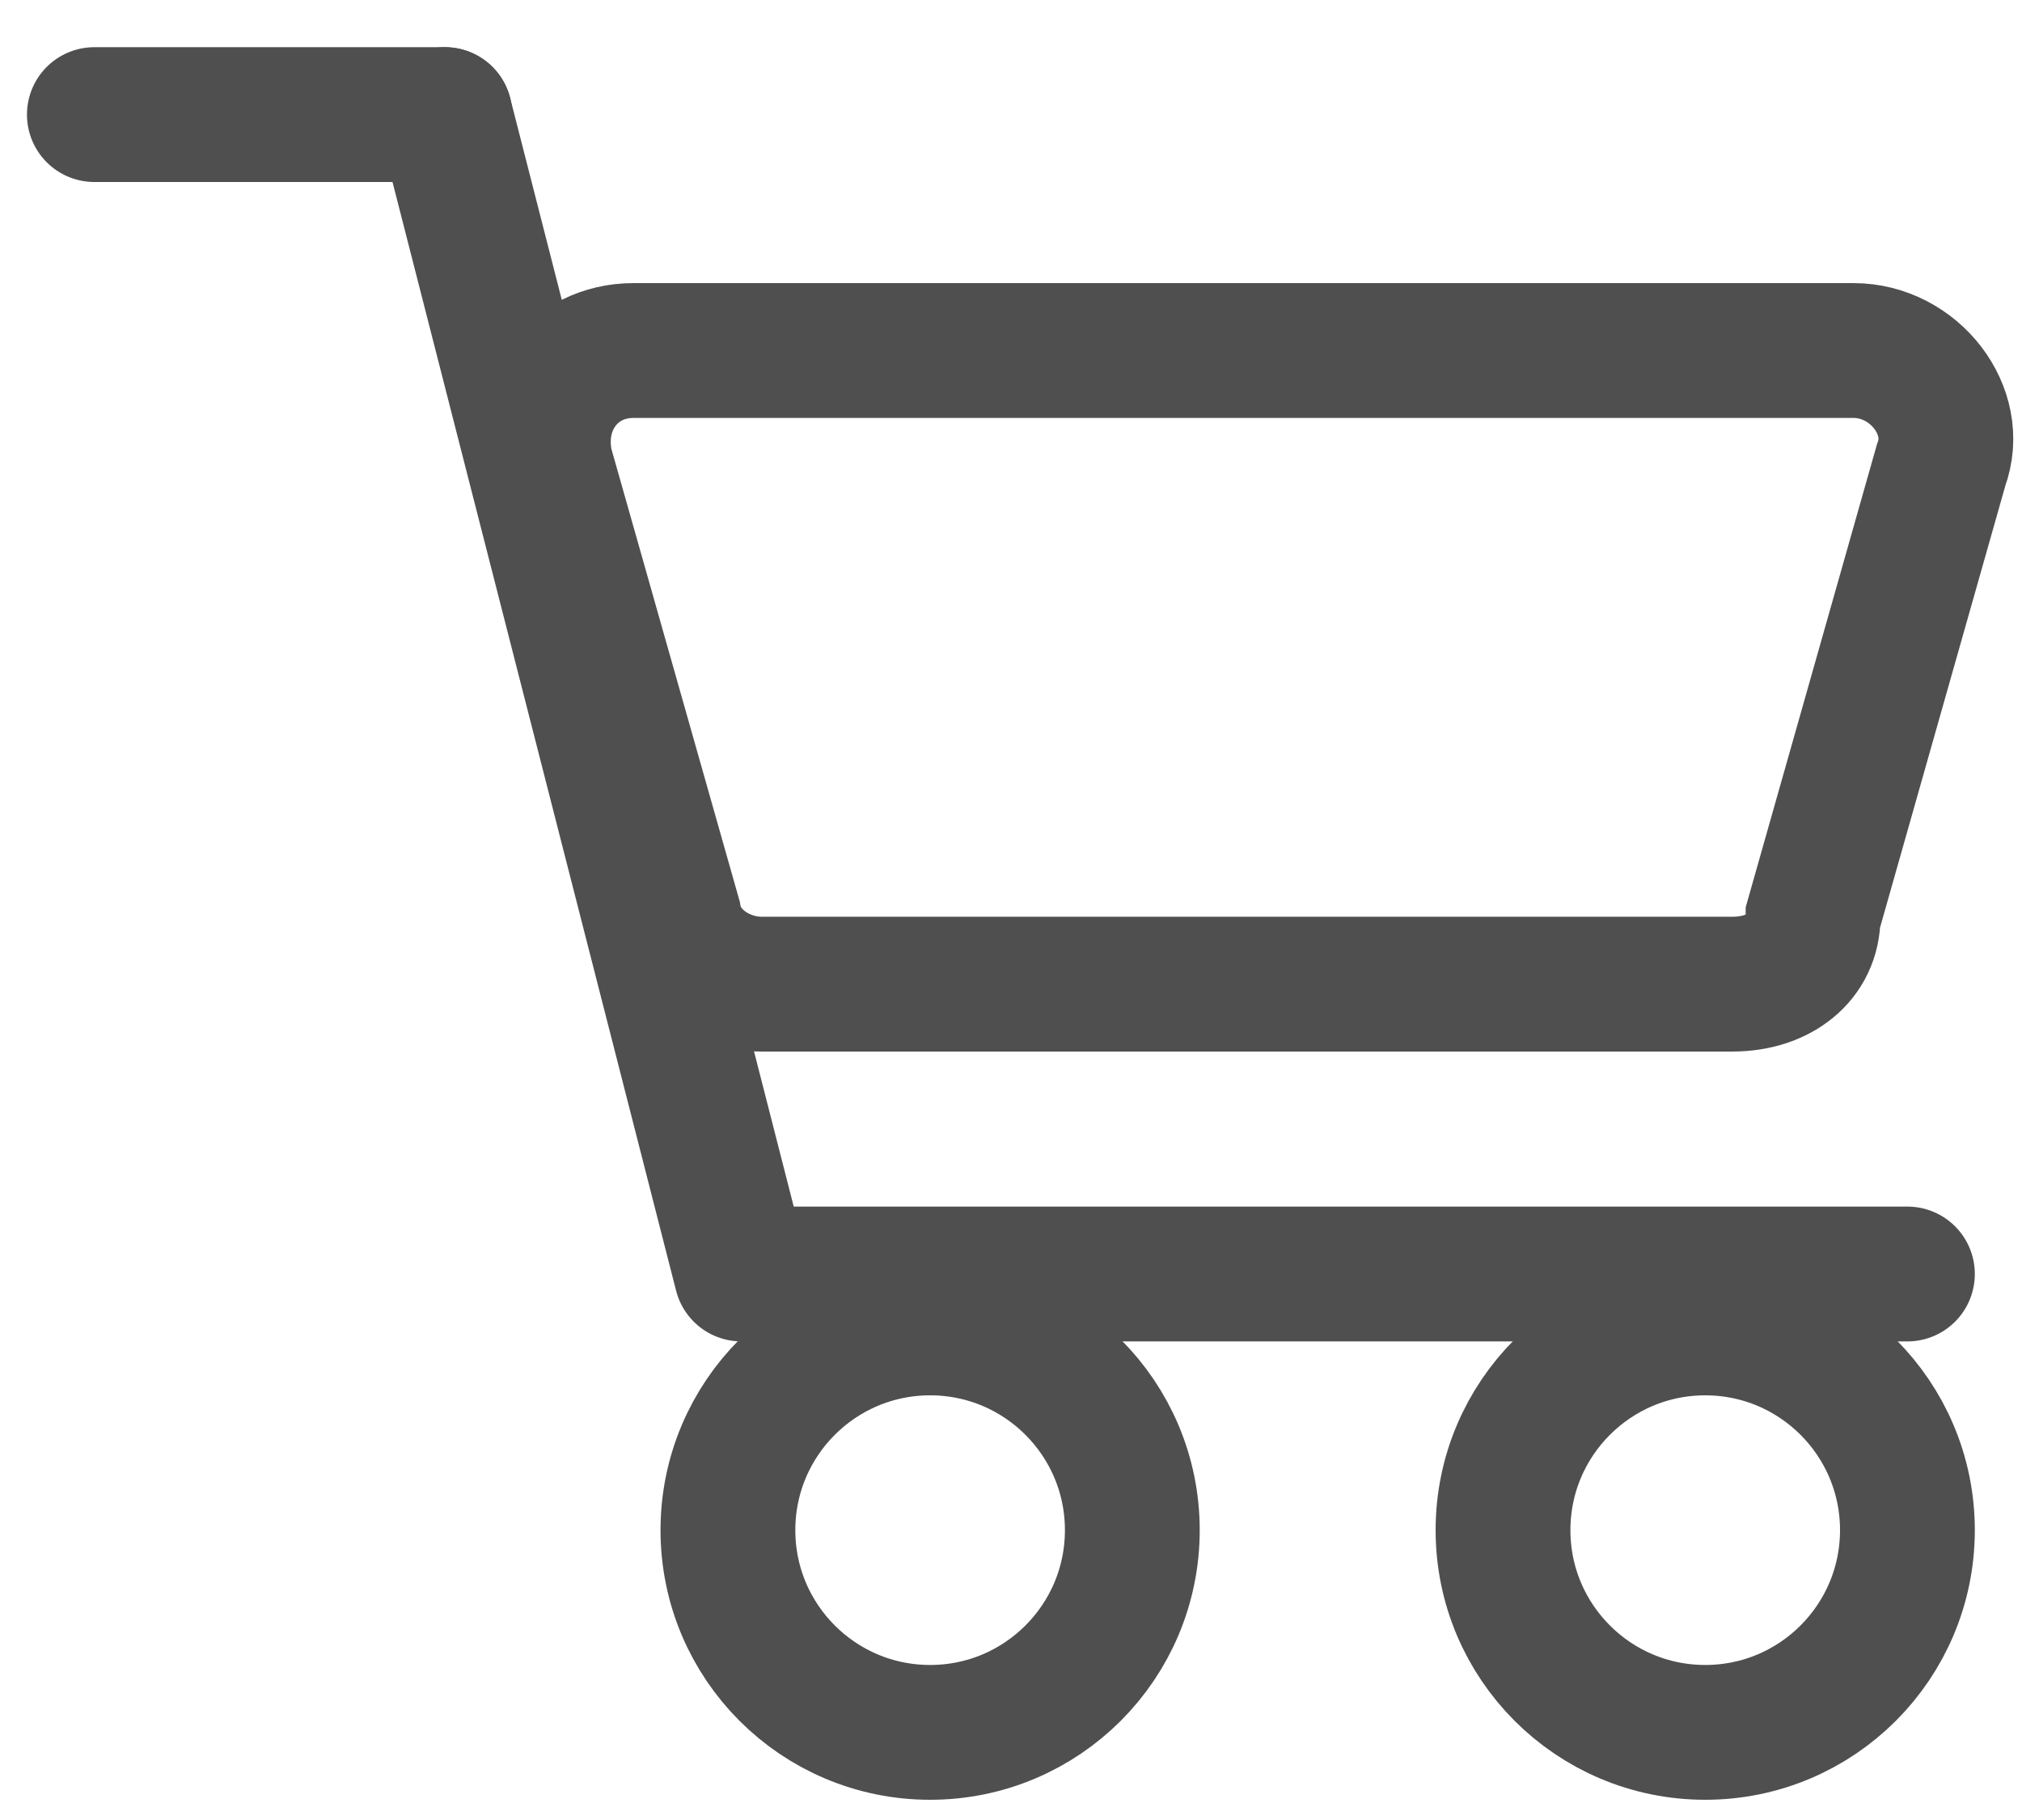
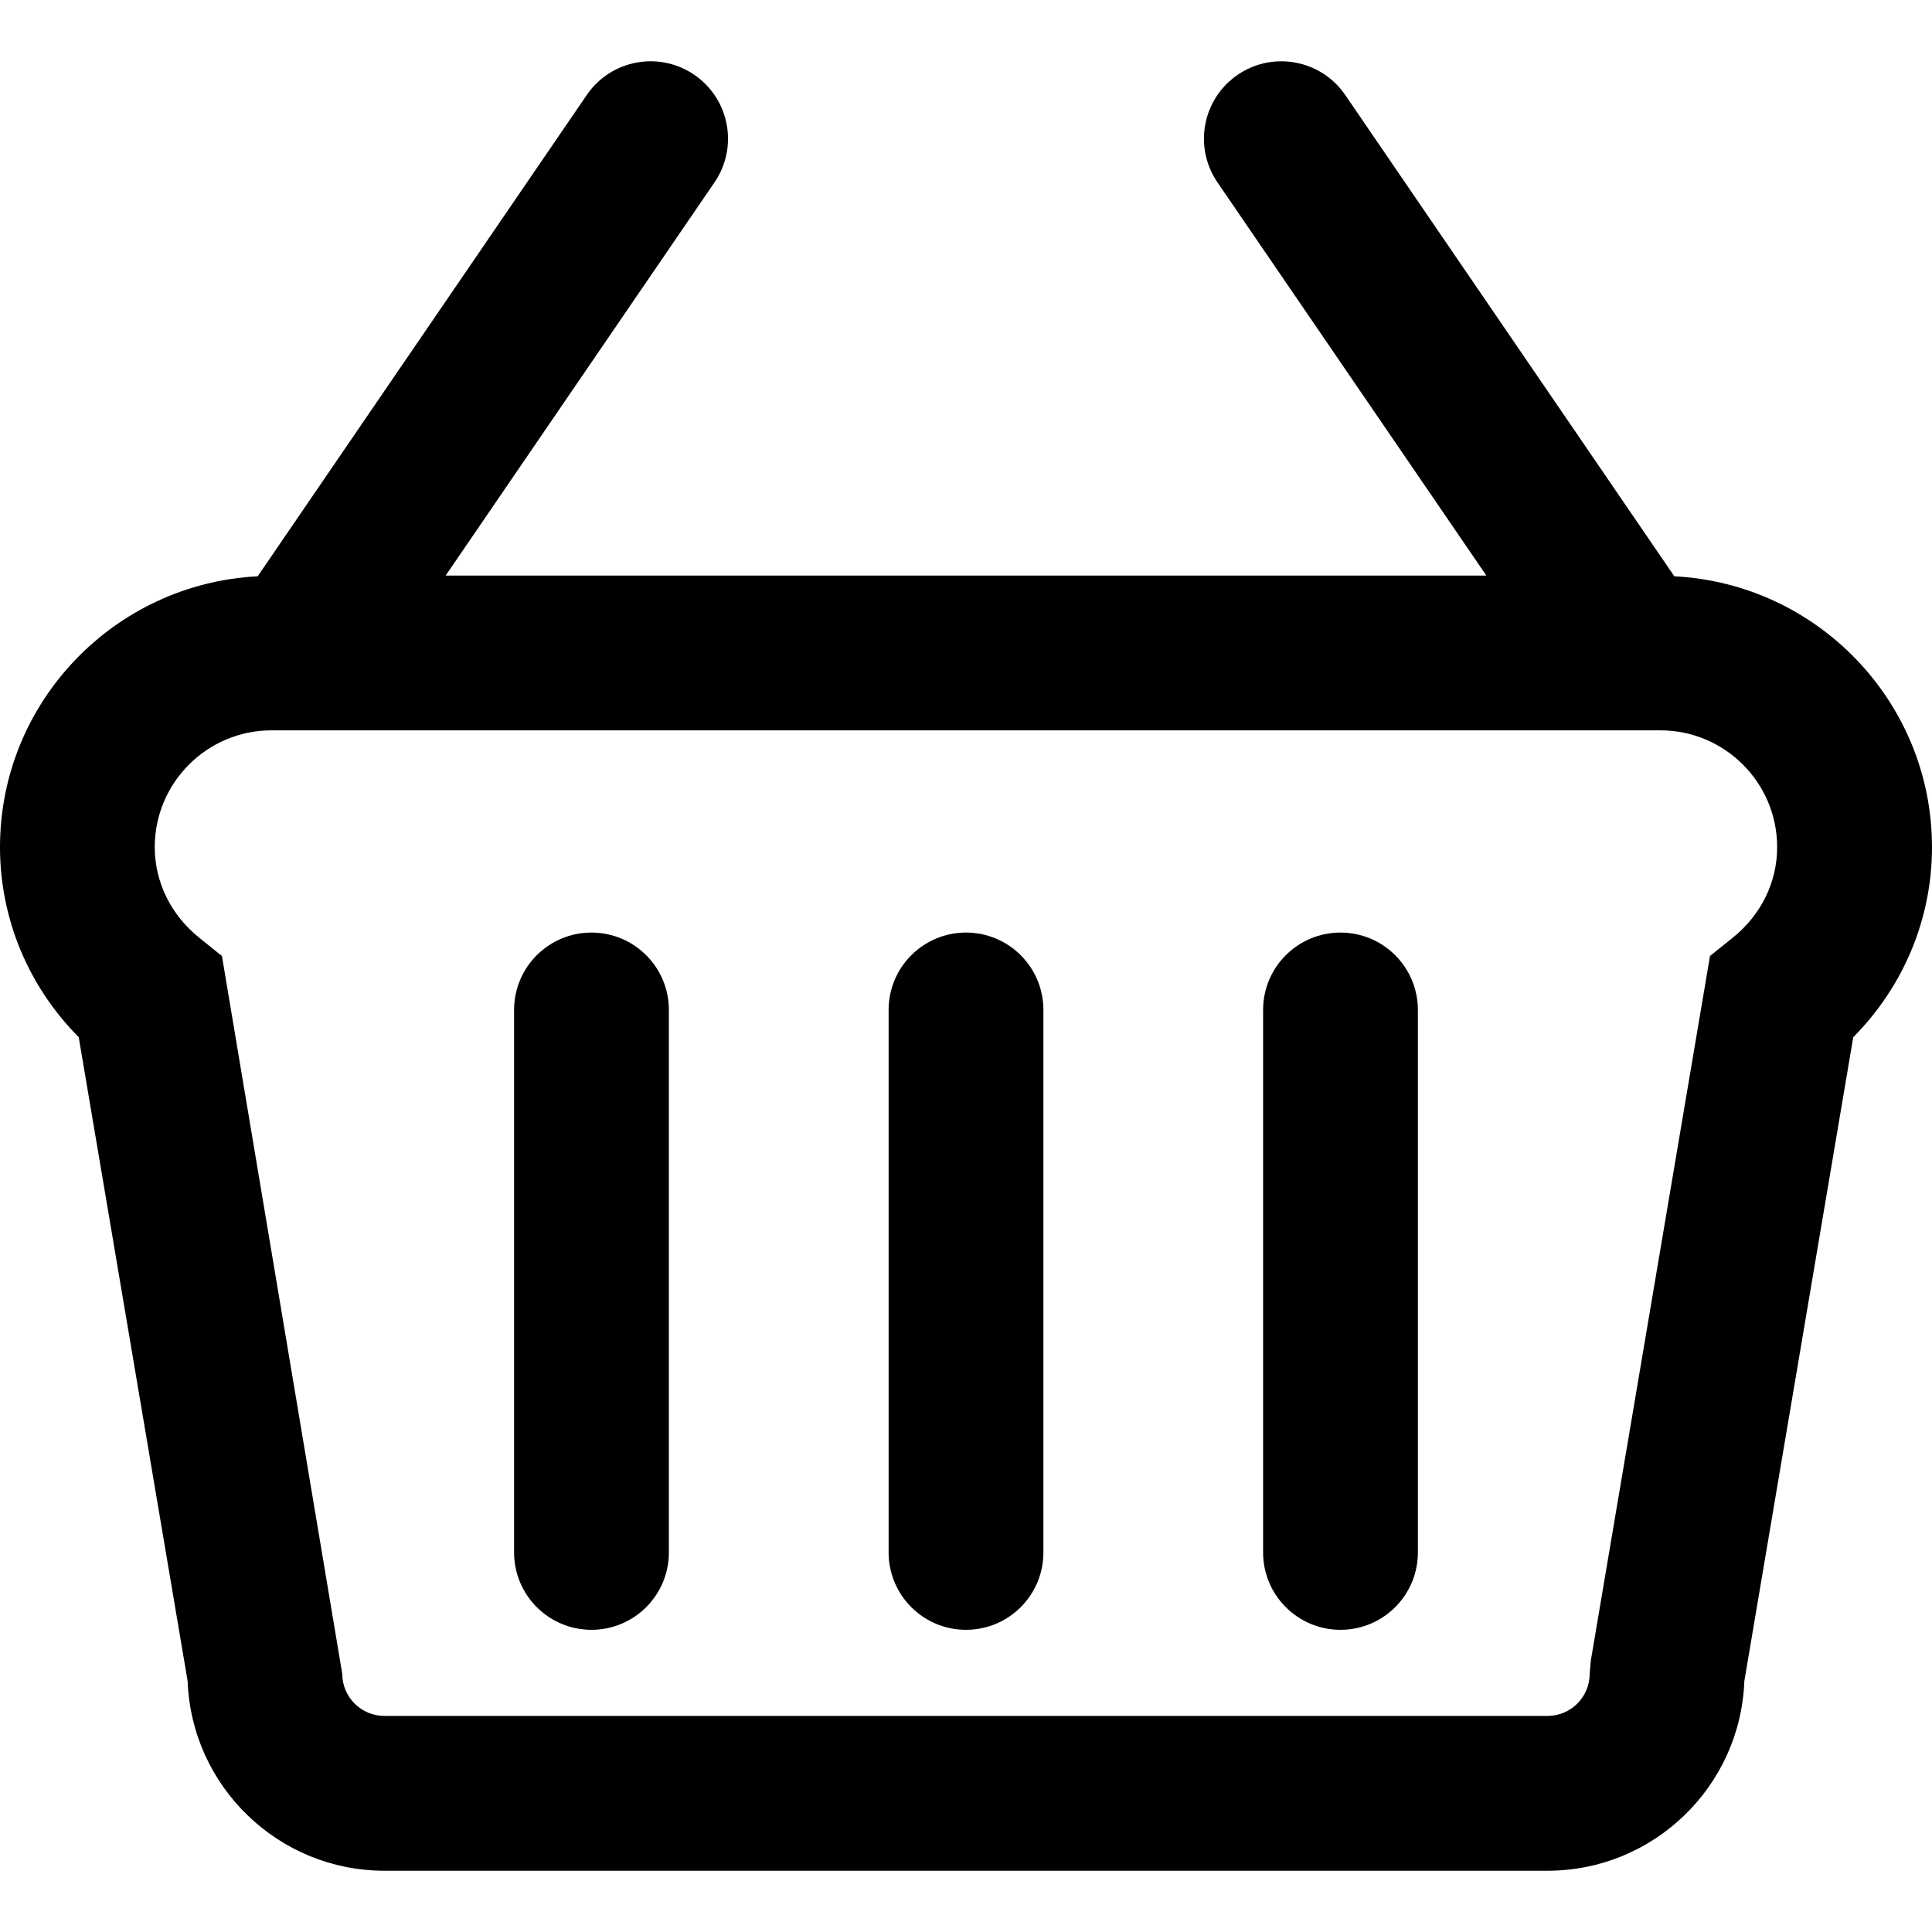
- <svg xmlns="http://www.w3.org/2000/svg" fill="none" height="27" viewBox="0 0 30 27" width="30">
-   <path d="M1.4 1.7H6.6" stroke="#4F4F4F" stroke-linecap="round" stroke-miterlimit="10" stroke-width="2" />
-   <path d="M6.6 1.7L11 18.9" stroke="#4F4F4F" stroke-linecap="round" stroke-miterlimit="10" stroke-width="2" />
-   <path d="M11.8 18.9H28.3" stroke="#4F4F4F" stroke-linecap="round" stroke-miterlimit="10" stroke-width="2" />
-   <path d="M13.8 25.7C15.457 25.7 16.8 24.357 16.8 22.7C16.8 21.043 15.457 19.7 13.8 19.7C12.143 19.7 10.8 21.043 10.8 22.7C10.8 24.357 12.143 25.7 13.8 25.7Z" stroke="#4F4F4F" stroke-linecap="round" stroke-miterlimit="10" stroke-width="2" />
-   <path d="M25.3 25.7C26.957 25.7 28.3 24.357 28.3 22.7C28.3 21.043 26.957 19.7 25.3 19.7C23.643 19.7 22.3 21.043 22.3 22.7C22.3 24.357 23.643 25.7 25.3 25.7Z" stroke="#4F4F4F" stroke-linecap="round" stroke-miterlimit="10" stroke-width="2" />
-   <path d="M25.7 14.6H11.3C10.7 14.6 10.1 14.2 10 13.6L8.1 6.9C7.9 6 8.5 5.2 9.4 5.2H27.5C28.4 5.2 29.1 6.1 28.8 6.9L26.9 13.6C26.9 14.2 26.4 14.6 25.7 14.6Z" stroke="#4F4F4F" stroke-linecap="round" stroke-miterlimit="10" stroke-width="2" />
+ <svg xmlns="http://www.w3.org/2000/svg" version="1.1" id="Layer_1" x="0px" y="0px" viewBox="0 0 189.948 189.948" style="enable-background:new 0 0 189.948 189.948;" xml:space="preserve">
+   <g>
+     <g>
+       <g>
+         <path d="M164.613,56.66L132.259,9.34c-2.371-3.467-7.106-4.357-10.576-1.986c-3.469,2.374-4.357,7.106-1.986,10.576     l26.437,38.659H43.815L70.247,17.93c2.374-3.469,1.484-8.202-1.986-10.576C64.792,4.98,60.057,5.873,57.688,9.34L25.334,56.66     C11.248,57.375,0,69.026,0,83.29c0,7.033,2.787,13.69,7.74,18.682l10.708,63.311c0.378,10.343,8.91,18.641,19.341,18.641h114.367     c10.431,0,18.963-8.296,19.341-18.641l10.708-63.308c4.953-4.994,7.743-11.651,7.743-18.684     C189.947,69.029,178.699,57.375,164.613,56.66z M170.373,92.179l-2.252,1.811l-11.722,69.306l-0.107,1.268     c0,2.28-1.854,4.139-4.137,4.139H37.789c-2.283,0-4.139-1.856-4.139-4.139L21.821,93.992l-2.25-1.811     c-2.77-2.229-4.357-5.471-4.357-8.894c0-6.333,5.148-11.481,11.476-11.481h136.558c6.328,0,11.476,5.151,11.476,11.481     C174.73,86.713,173.143,89.955,170.373,92.179z" />
+         <path d="M131.793,91.687c-4.202,0-7.609,3.406-7.609,7.609v53.333c0,4.202,3.406,7.609,7.609,7.609s7.609-3.406,7.609-7.609     V99.295C139.401,95.093,135.995,91.687,131.793,91.687z" />
+         <path d="M94.975,91.687c-4.202,0-7.609,3.406-7.609,7.609v53.333c0,4.202,3.406,7.609,7.609,7.609     c4.202,0,7.609-3.406,7.609-7.609V99.295C102.584,95.093,99.177,91.687,94.975,91.687z" />
+         <path d="M58.152,91.687c-4.202,0-7.609,3.406-7.609,7.609v53.333c0,4.202,3.406,7.609,7.609,7.609s7.609-3.406,7.609-7.609     V99.295C65.763,95.093,62.355,91.687,58.152,91.687z" />
+       </g>
+     </g>
+   </g>
+   <g>
+ </g>
+   <g>
+ </g>
+   <g>
+ </g>
+   <g>
+ </g>
+   <g>
+ </g>
+   <g>
+ </g>
+   <g>
+ </g>
+   <g>
+ </g>
+   <g>
+ </g>
+   <g>
+ </g>
+   <g>
+ </g>
+   <g>
+ </g>
+   <g>
+ </g>
+   <g>
+ </g>
+   <g>
+ </g>
</svg>
